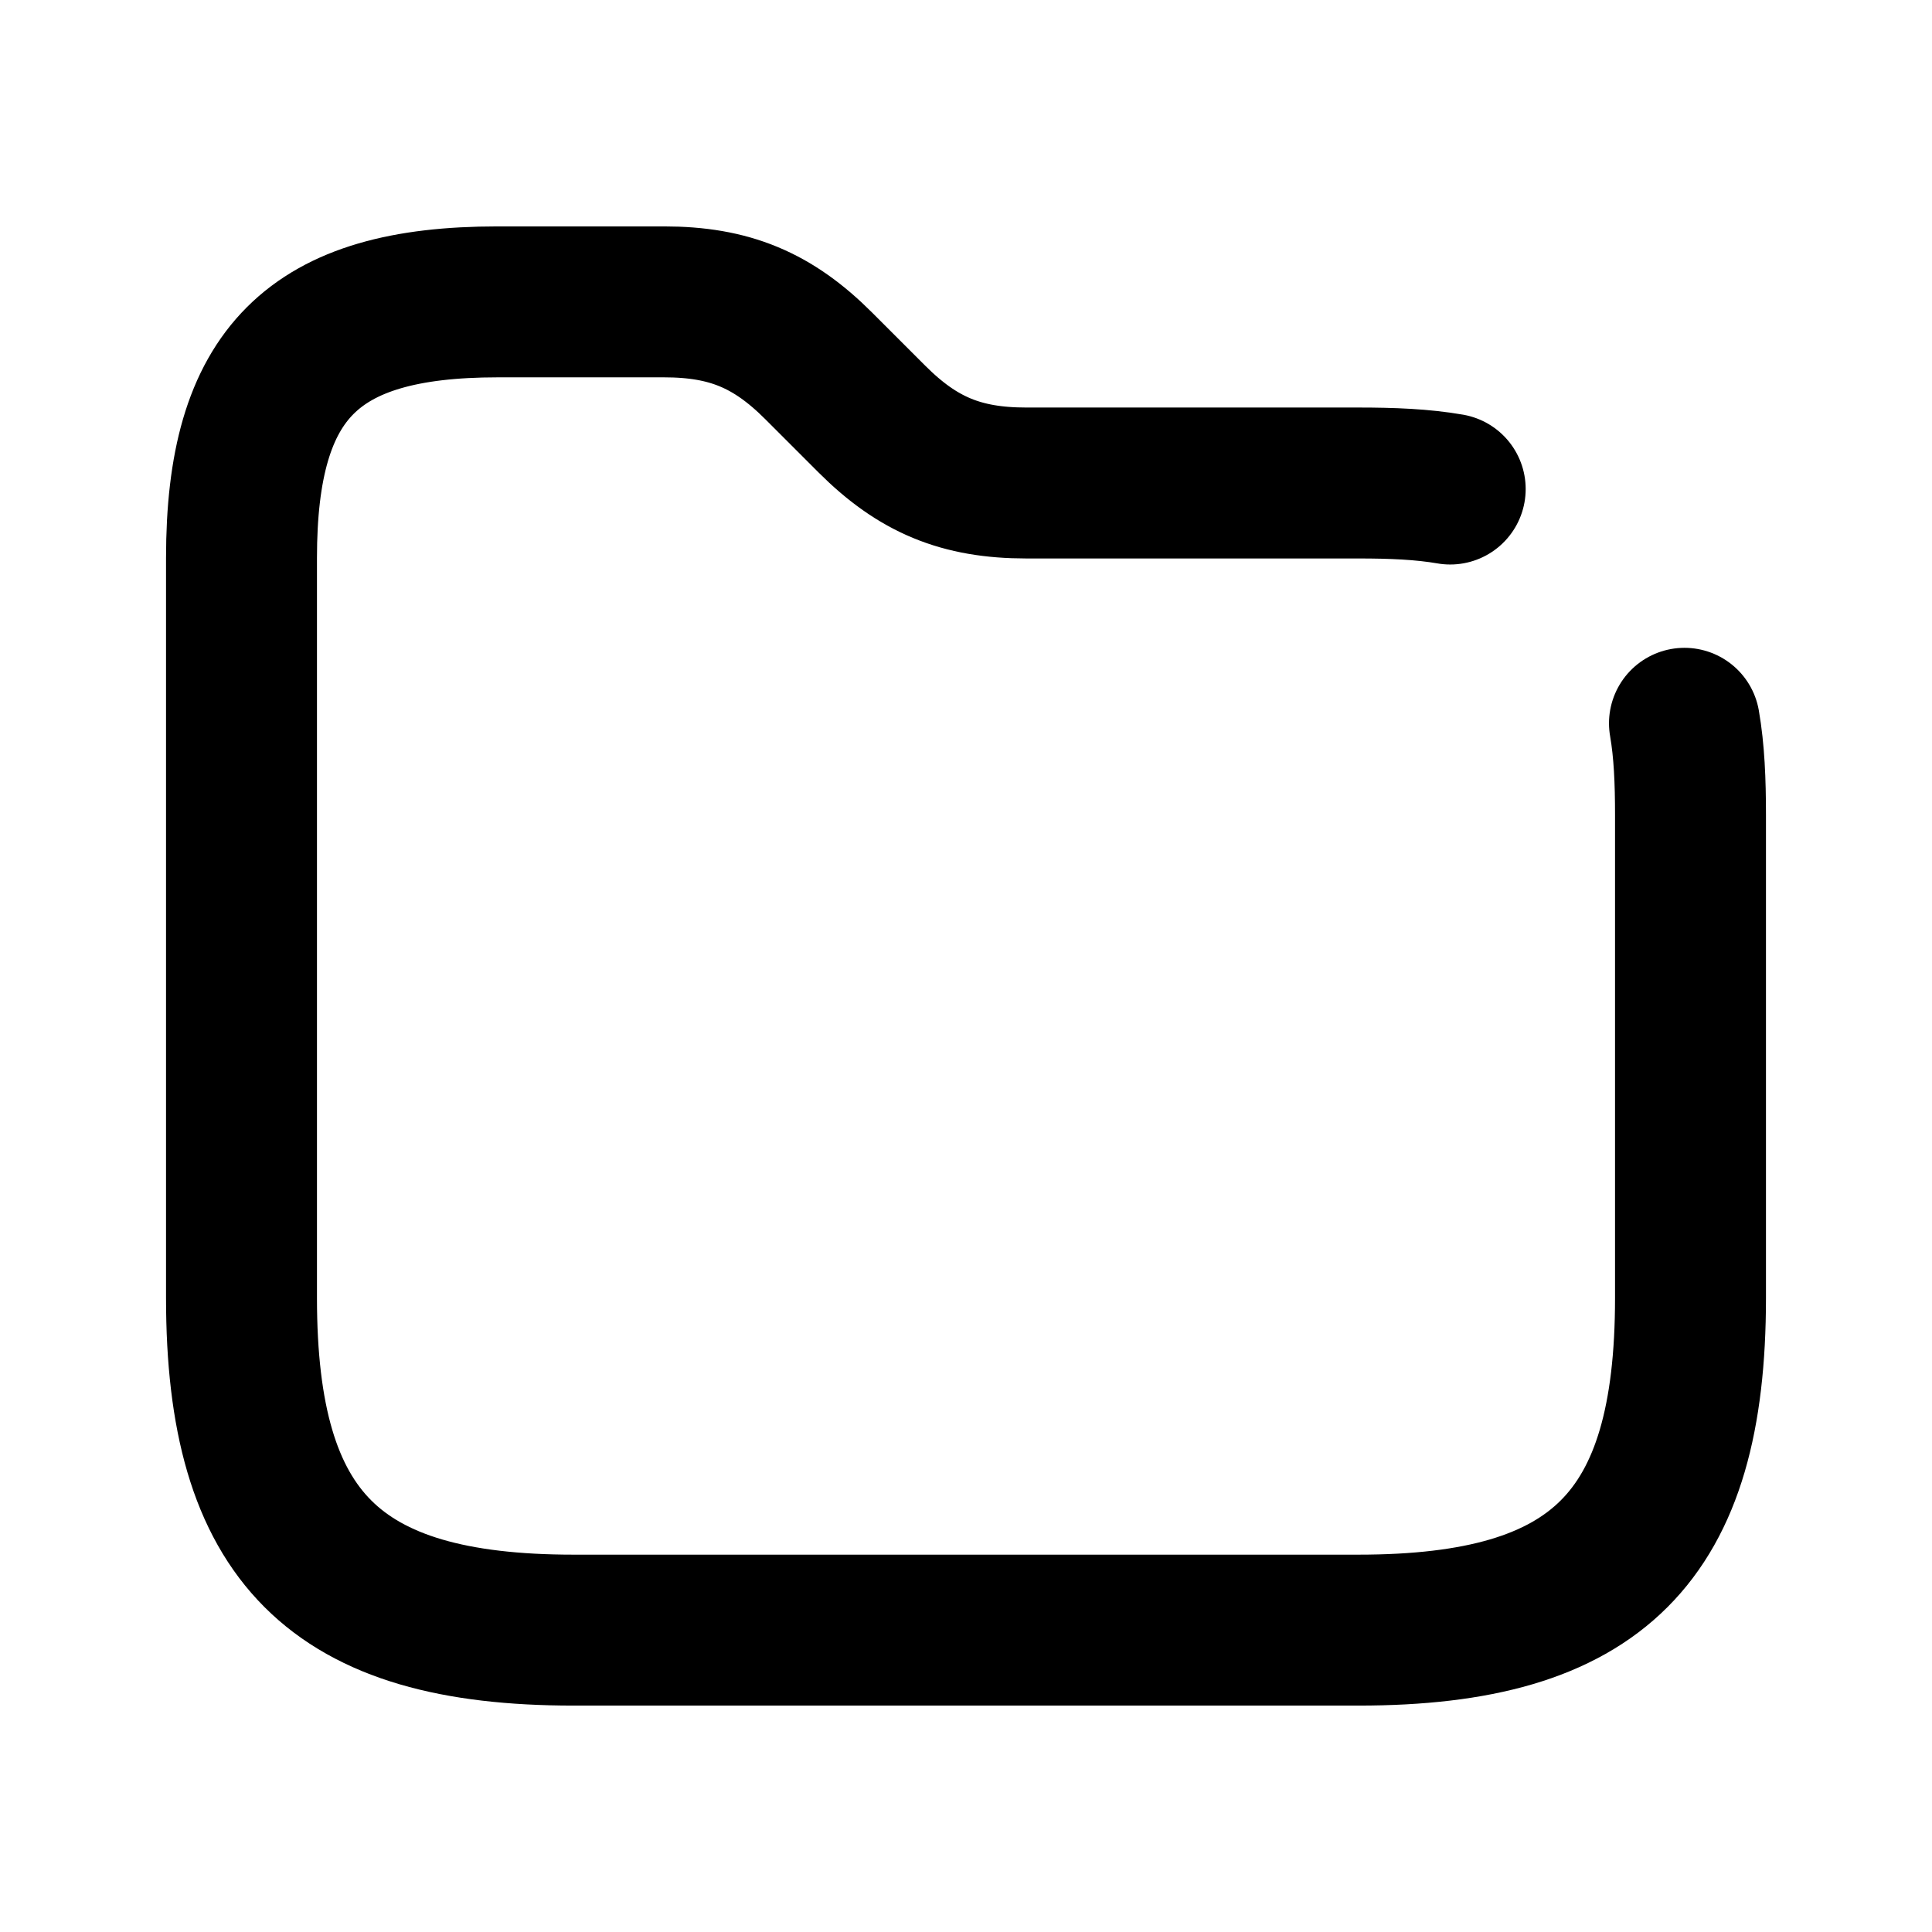
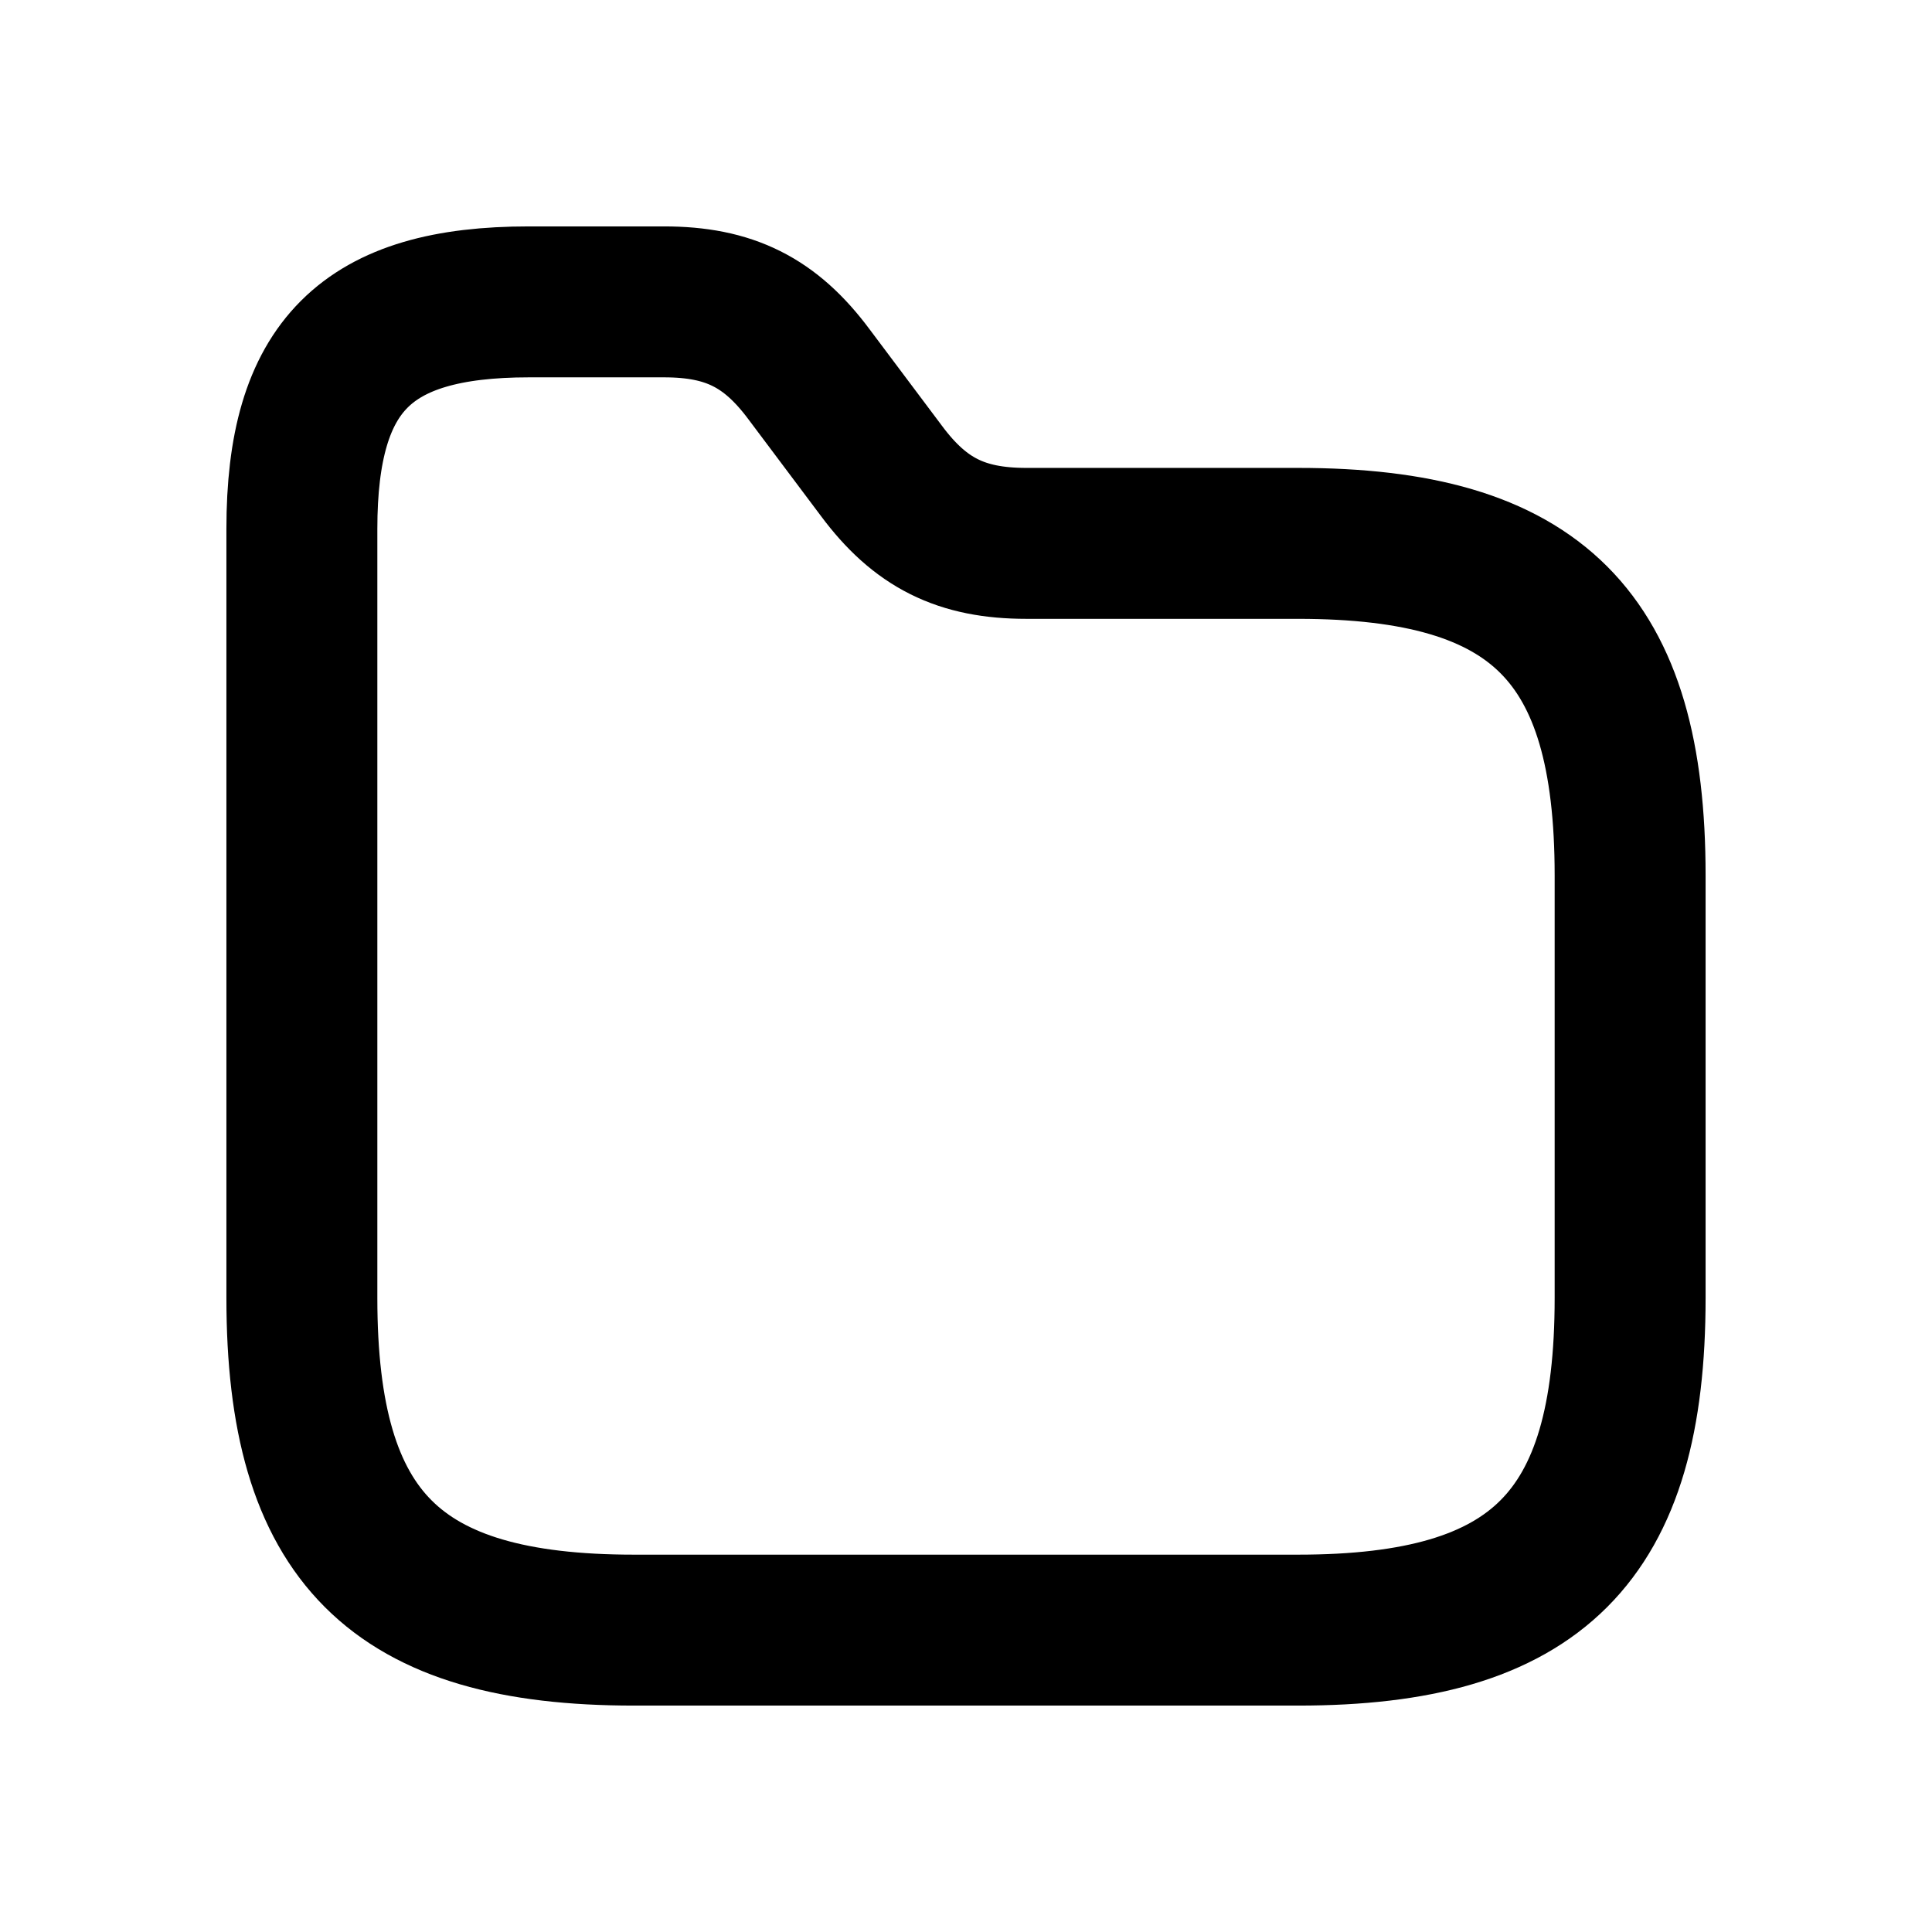
<svg xmlns="http://www.w3.org/2000/svg" width="16" height="16" viewBox="0 0 16 16" fill="none" stroke="currentColor" stroke-width="1.25" stroke-linecap="round" stroke-linejoin="round">
-   <path d="M13.95 5.99C13.99 6.22 14 6.47 14 6.75L14 10.75C14 12.73 13.23 13.5 11.25 13.5L4.75 13.5C2.77 13.5 2 12.73 2 10.75L2 4.62C2 3.09 2.59 2.5 4.12 2.5L5.5 2.5C6.04 2.5 6.4 2.65 6.78 3.03L7.22 3.47C7.6 3.85 7.96 4 8.5 4L11.25 4C11.53 4 11.78 4.01 12.01 4.05" />
+   <path d="M4.38 2.5L5.5 2.5C6.04 2.5 6.38 2.67 6.7 3.1L7.3 3.9C7.62 4.33 7.96 4.5 8.5 4.5L10.75 4.5C12.73 4.5 13.5 5.27 13.5 7.25L13.5 10.75C13.5 12.73 12.73 13.5 10.75 13.5L5.25 13.5C3.27 13.5 2.5 12.73 2.5 10.75L2.5 4.38C2.5 3.03 3.03 2.5 4.38 2.5Z" />
</svg>
